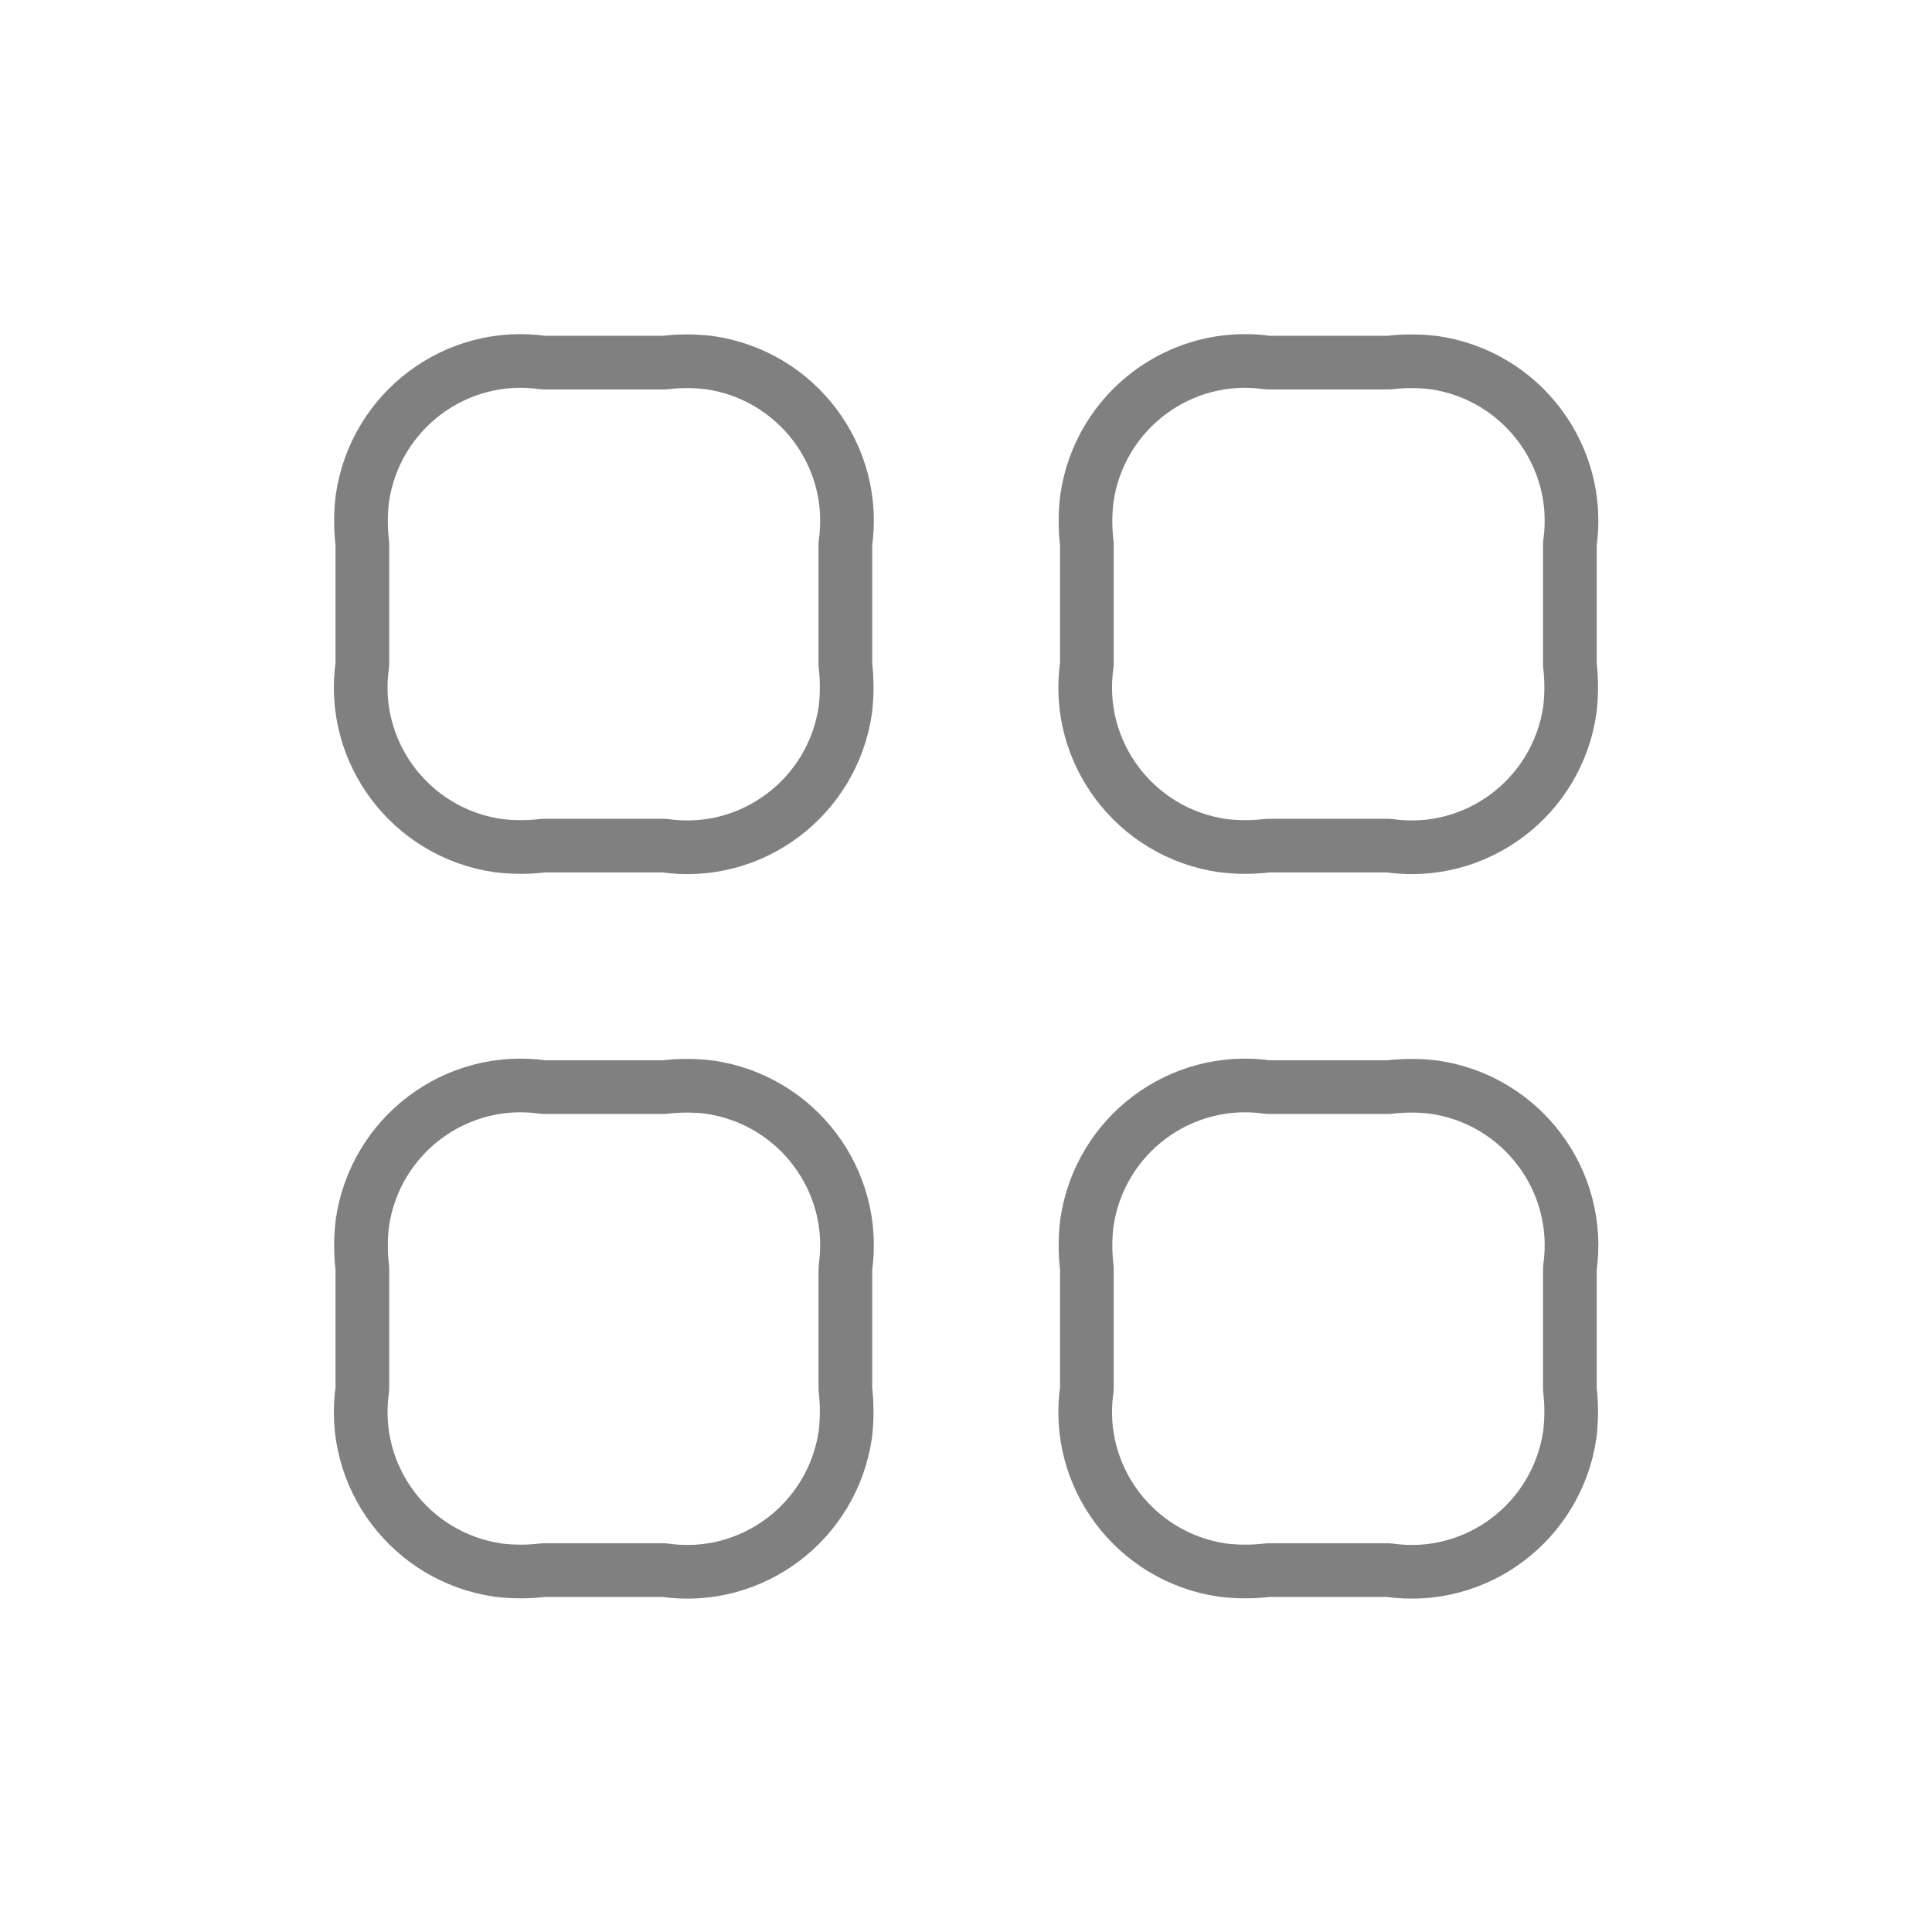
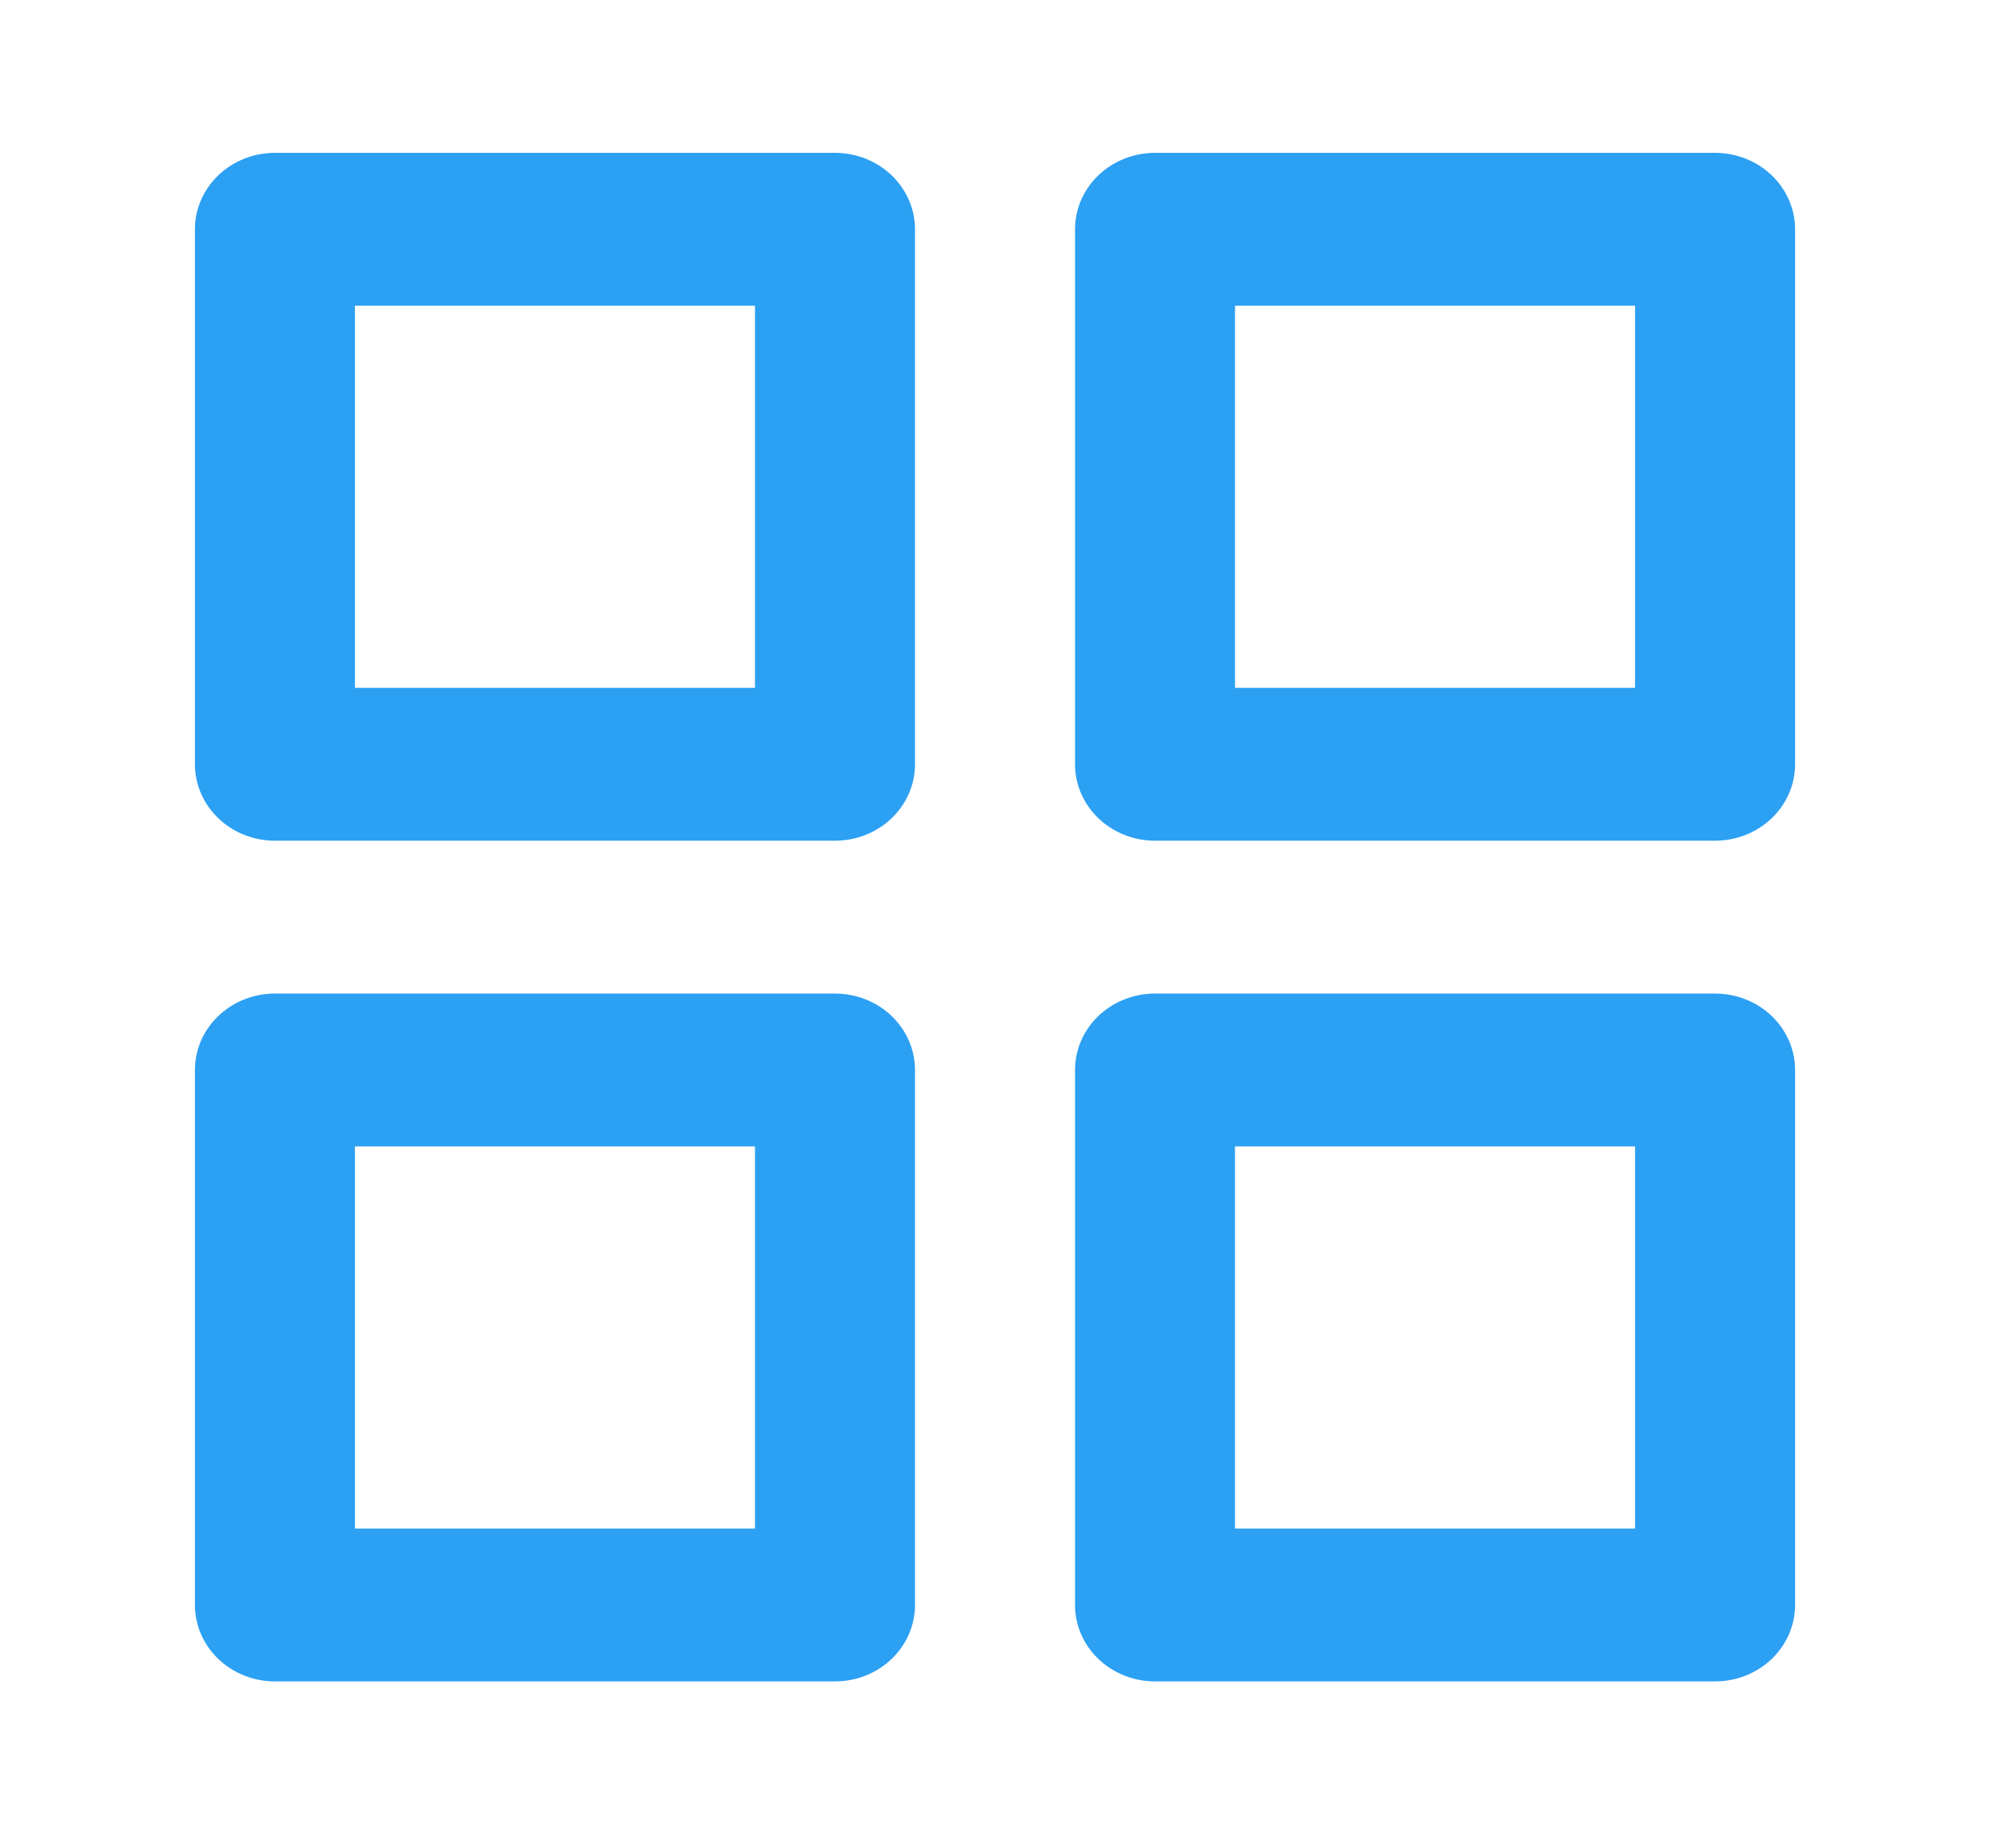
- <svg xmlns="http://www.w3.org/2000/svg" width="36" height="36" viewBox="0 0 36 36" fill="none">
-   <path d="M10.127 15.757H12.377C14.008 15.993 15.515 14.857 15.752 13.226C15.785 12.945 15.785 12.663 15.752 12.382V10.132C15.988 8.501 14.852 6.993 13.22 6.757C12.939 6.723 12.658 6.723 12.377 6.757H10.127C8.496 6.521 6.988 7.657 6.752 9.288C6.718 9.57 6.718 9.851 6.752 10.132V12.382C6.516 14.013 7.652 15.521 9.283 15.757C9.564 15.791 9.845 15.791 10.127 15.757Z" stroke="#808080" stroke-miterlimit="10" stroke-linecap="round" stroke-linejoin="round" />
-   <path d="M23.627 15.757H25.877C27.508 15.993 29.015 14.857 29.252 13.226C29.285 12.945 29.285 12.663 29.252 12.382V10.132C29.488 8.501 28.352 6.993 26.721 6.757C26.439 6.723 26.158 6.723 25.877 6.757H23.627C21.995 6.521 20.488 7.657 20.252 9.288C20.218 9.57 20.218 9.851 20.252 10.132V12.382C20.015 14.013 21.152 15.521 22.783 15.757C23.064 15.791 23.346 15.791 23.627 15.757Z" stroke="#808080" stroke-miterlimit="10" stroke-linecap="round" stroke-linejoin="round" />
-   <path d="M23.627 29.257H25.877C27.508 29.494 29.015 28.357 29.252 26.726C29.285 26.445 29.285 26.163 29.252 25.882V23.632C29.488 22.001 28.352 20.493 26.721 20.257C26.439 20.223 26.158 20.223 25.877 20.257H23.627C21.995 20.021 20.488 21.157 20.252 22.788C20.218 23.07 20.218 23.351 20.252 23.632V25.882C20.015 27.513 21.152 29.021 22.783 29.257C23.064 29.291 23.346 29.291 23.627 29.257Z" stroke="#808080" stroke-miterlimit="10" stroke-linecap="round" stroke-linejoin="round" />
-   <path d="M10.127 29.257H12.377C14.008 29.494 15.515 28.357 15.752 26.726C15.785 26.445 15.785 26.163 15.752 25.882V23.632C15.988 22.001 14.852 20.493 13.22 20.257C12.939 20.223 12.658 20.223 12.377 20.257H10.127C8.496 20.021 6.988 21.157 6.752 22.788C6.718 23.07 6.718 23.351 6.752 23.632V25.882C6.516 27.513 7.652 29.021 9.283 29.257C9.564 29.291 9.845 29.291 10.127 29.257Z" stroke="#808080" stroke-miterlimit="10" stroke-linecap="round" stroke-linejoin="round" />
+ <svg xmlns="http://www.w3.org/2000/svg" width="56" height="52" viewBox="0 0 56 52" fill="none">
+   <path d="M23.497 4.302H7.737C7.14 4.302 6.567 4.529 6.145 4.932C5.723 5.336 5.485 5.883 5.485 6.453V21.511C5.485 22.081 5.723 22.628 6.145 23.032C6.567 23.435 7.14 23.662 7.737 23.662H23.497C24.094 23.662 24.667 23.435 25.089 23.032C25.511 22.628 25.749 22.081 25.749 21.511V6.453C25.749 5.883 25.511 5.336 25.089 4.932C24.667 4.529 24.094 4.302 23.497 4.302ZM21.246 19.36H9.988V8.604H21.246V19.36Z" fill="#2CA0F3" />
+   <path d="M48.263 4.302H32.503C31.906 4.302 31.333 4.529 30.911 4.932C30.489 5.336 30.252 5.883 30.252 6.453V21.511C30.252 22.081 30.489 22.628 30.911 23.032C31.333 23.435 31.906 23.662 32.503 23.662H48.263C48.86 23.662 49.433 23.435 49.855 23.032C50.277 22.628 50.515 22.081 50.515 21.511V6.453C50.515 5.883 50.277 5.336 49.855 4.932C49.433 4.529 48.86 4.302 48.263 4.302ZM46.012 19.36H34.754V8.604H46.012V19.36Z" fill="#2CA0F3" />
+   <path d="M23.497 27.964H7.737C7.14 27.964 6.567 28.191 6.145 28.594C5.723 28.997 5.485 29.544 5.485 30.115V45.172C5.485 45.743 5.723 46.29 6.145 46.694C6.567 47.097 7.14 47.324 7.737 47.324H23.497C24.094 47.324 24.667 47.097 25.089 46.694C25.511 46.29 25.749 45.743 25.749 45.172V30.115C25.749 29.544 25.511 28.997 25.089 28.594C24.667 28.191 24.094 27.964 23.497 27.964ZM21.246 43.021H9.988V32.266H21.246V43.021Z" fill="#2CA0F3" />
+   <path d="M48.263 27.964H32.503C31.906 27.964 31.333 28.191 30.911 28.594C30.489 28.997 30.252 29.544 30.252 30.115V45.172C30.252 45.743 30.489 46.29 30.911 46.694C31.333 47.097 31.906 47.324 32.503 47.324H48.263C48.86 47.324 49.433 47.097 49.855 46.694C50.277 46.29 50.515 45.743 50.515 45.172V30.115C50.515 29.544 50.277 28.997 49.855 28.594C49.433 28.191 48.86 27.964 48.263 27.964ZM46.012 43.021H34.754V32.266H46.012V43.021Z" fill="#2CA0F3" />
</svg>
